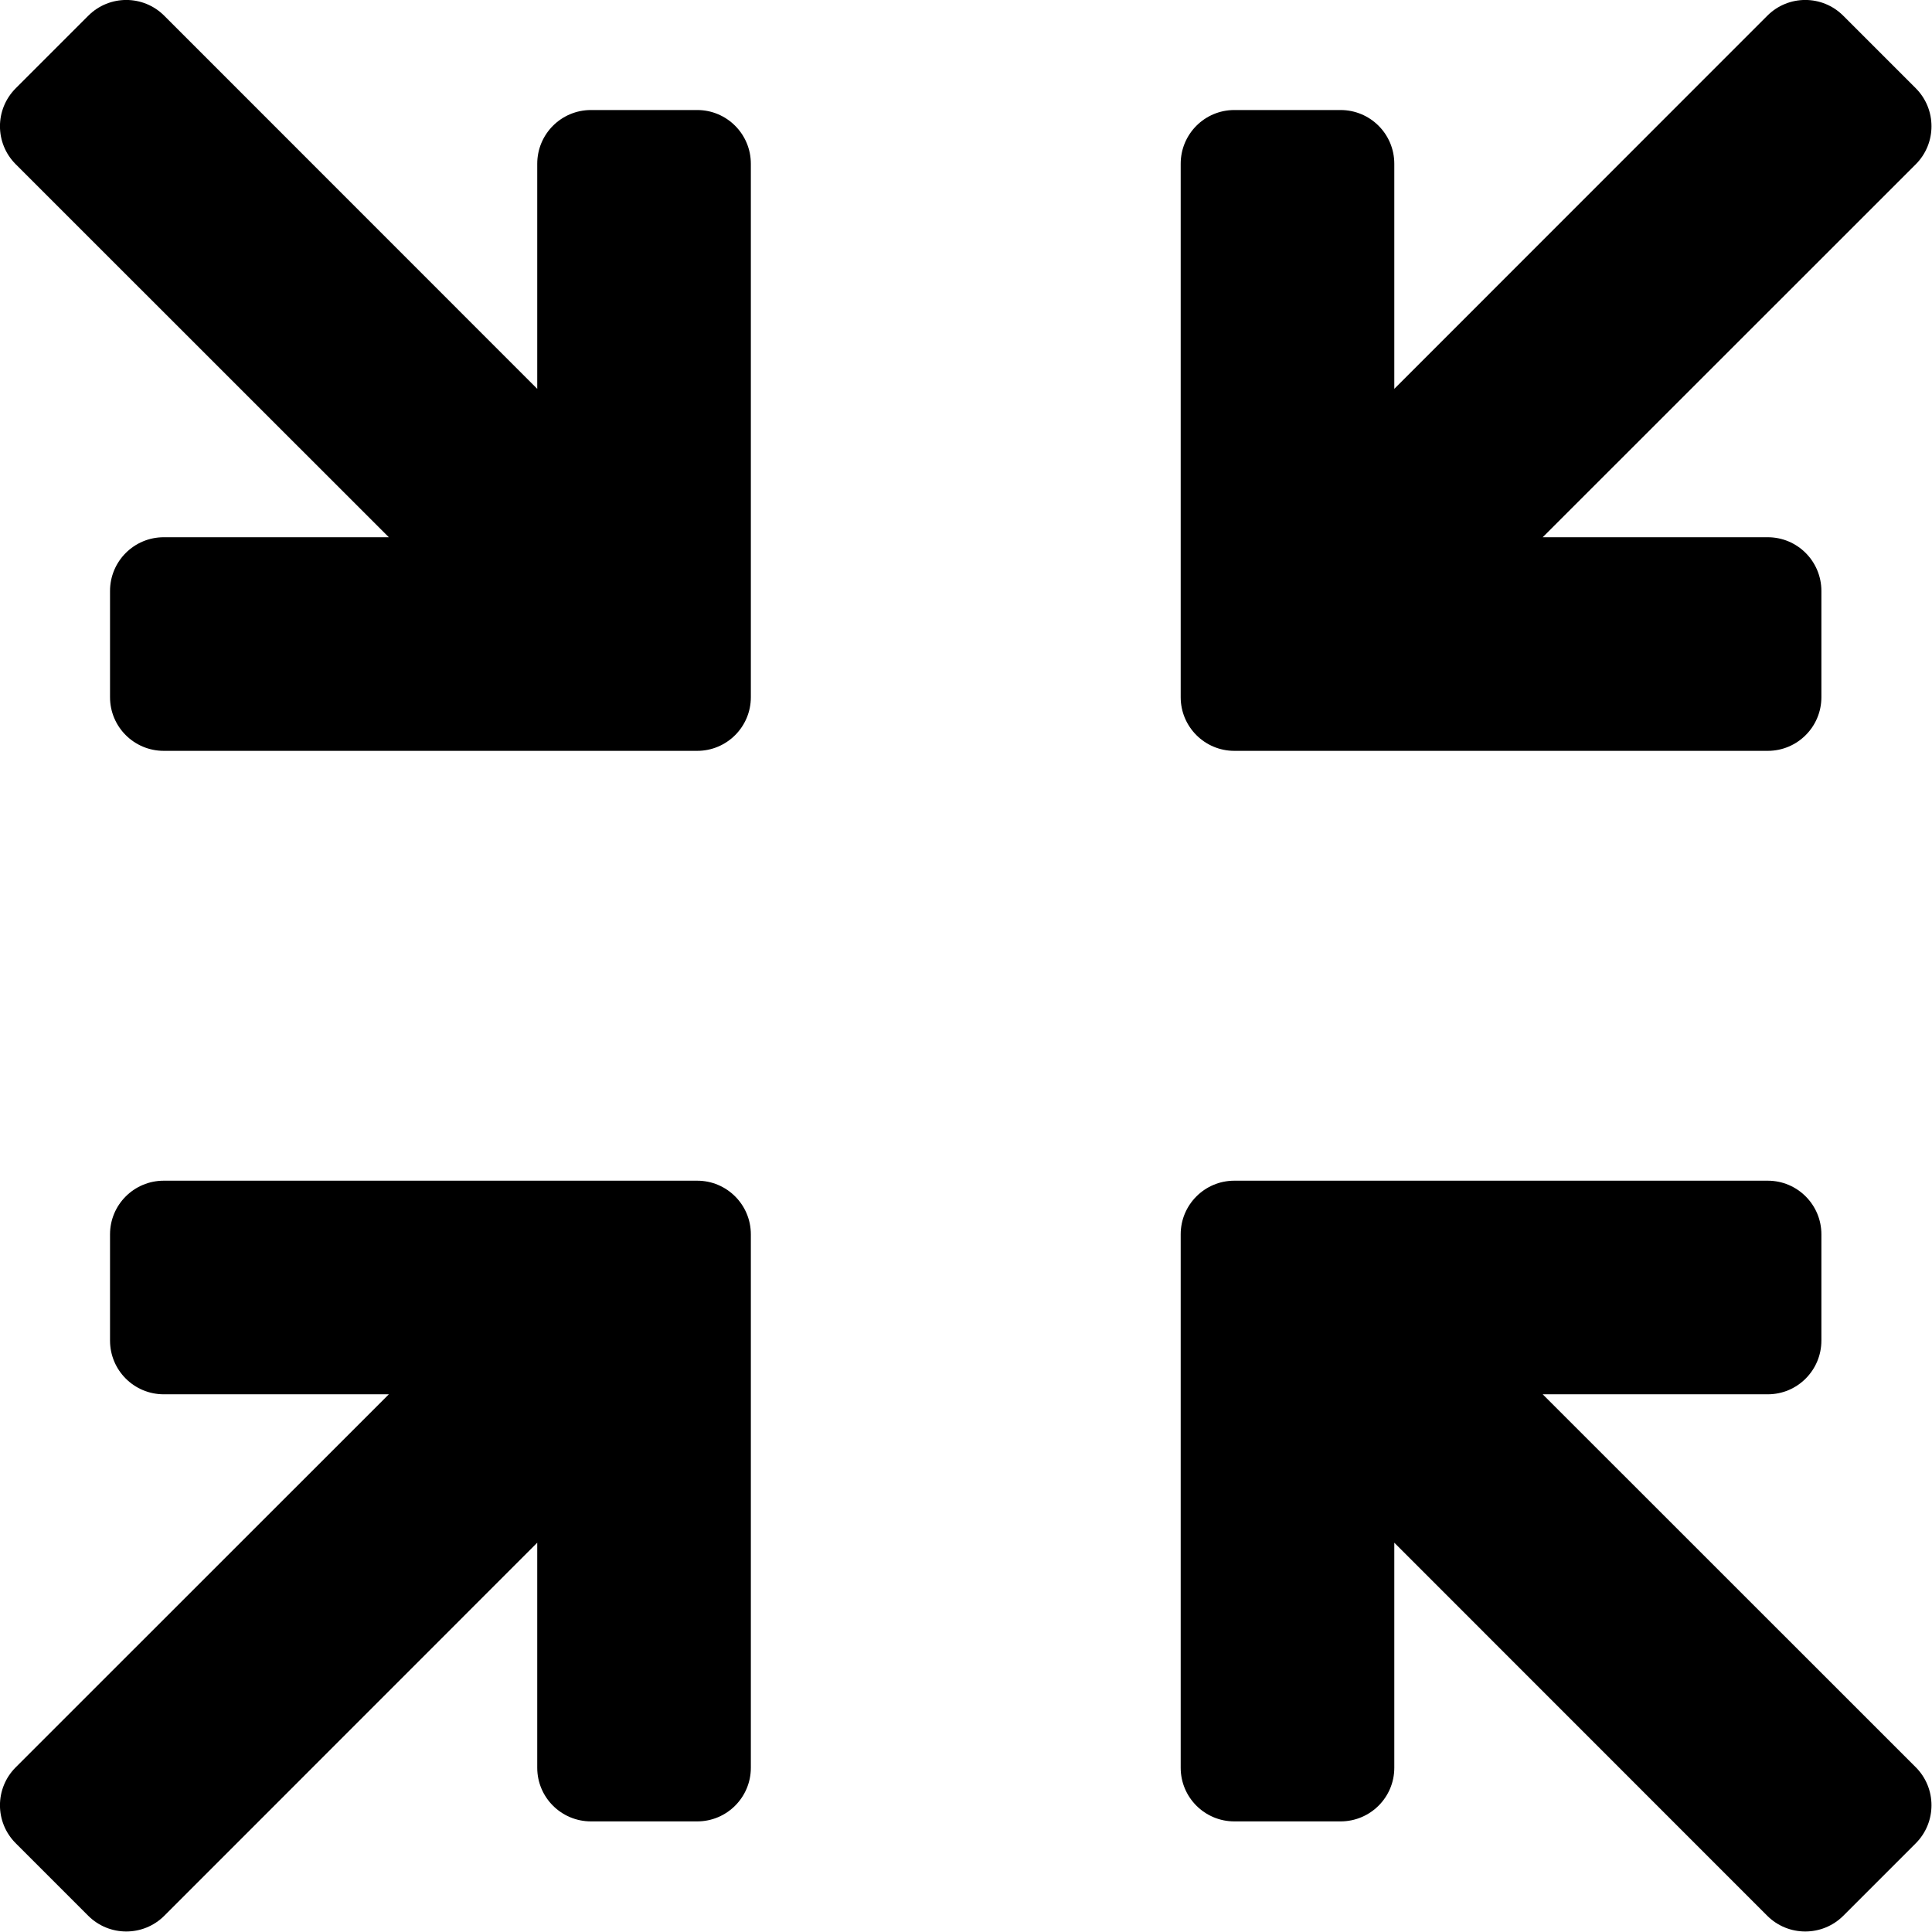
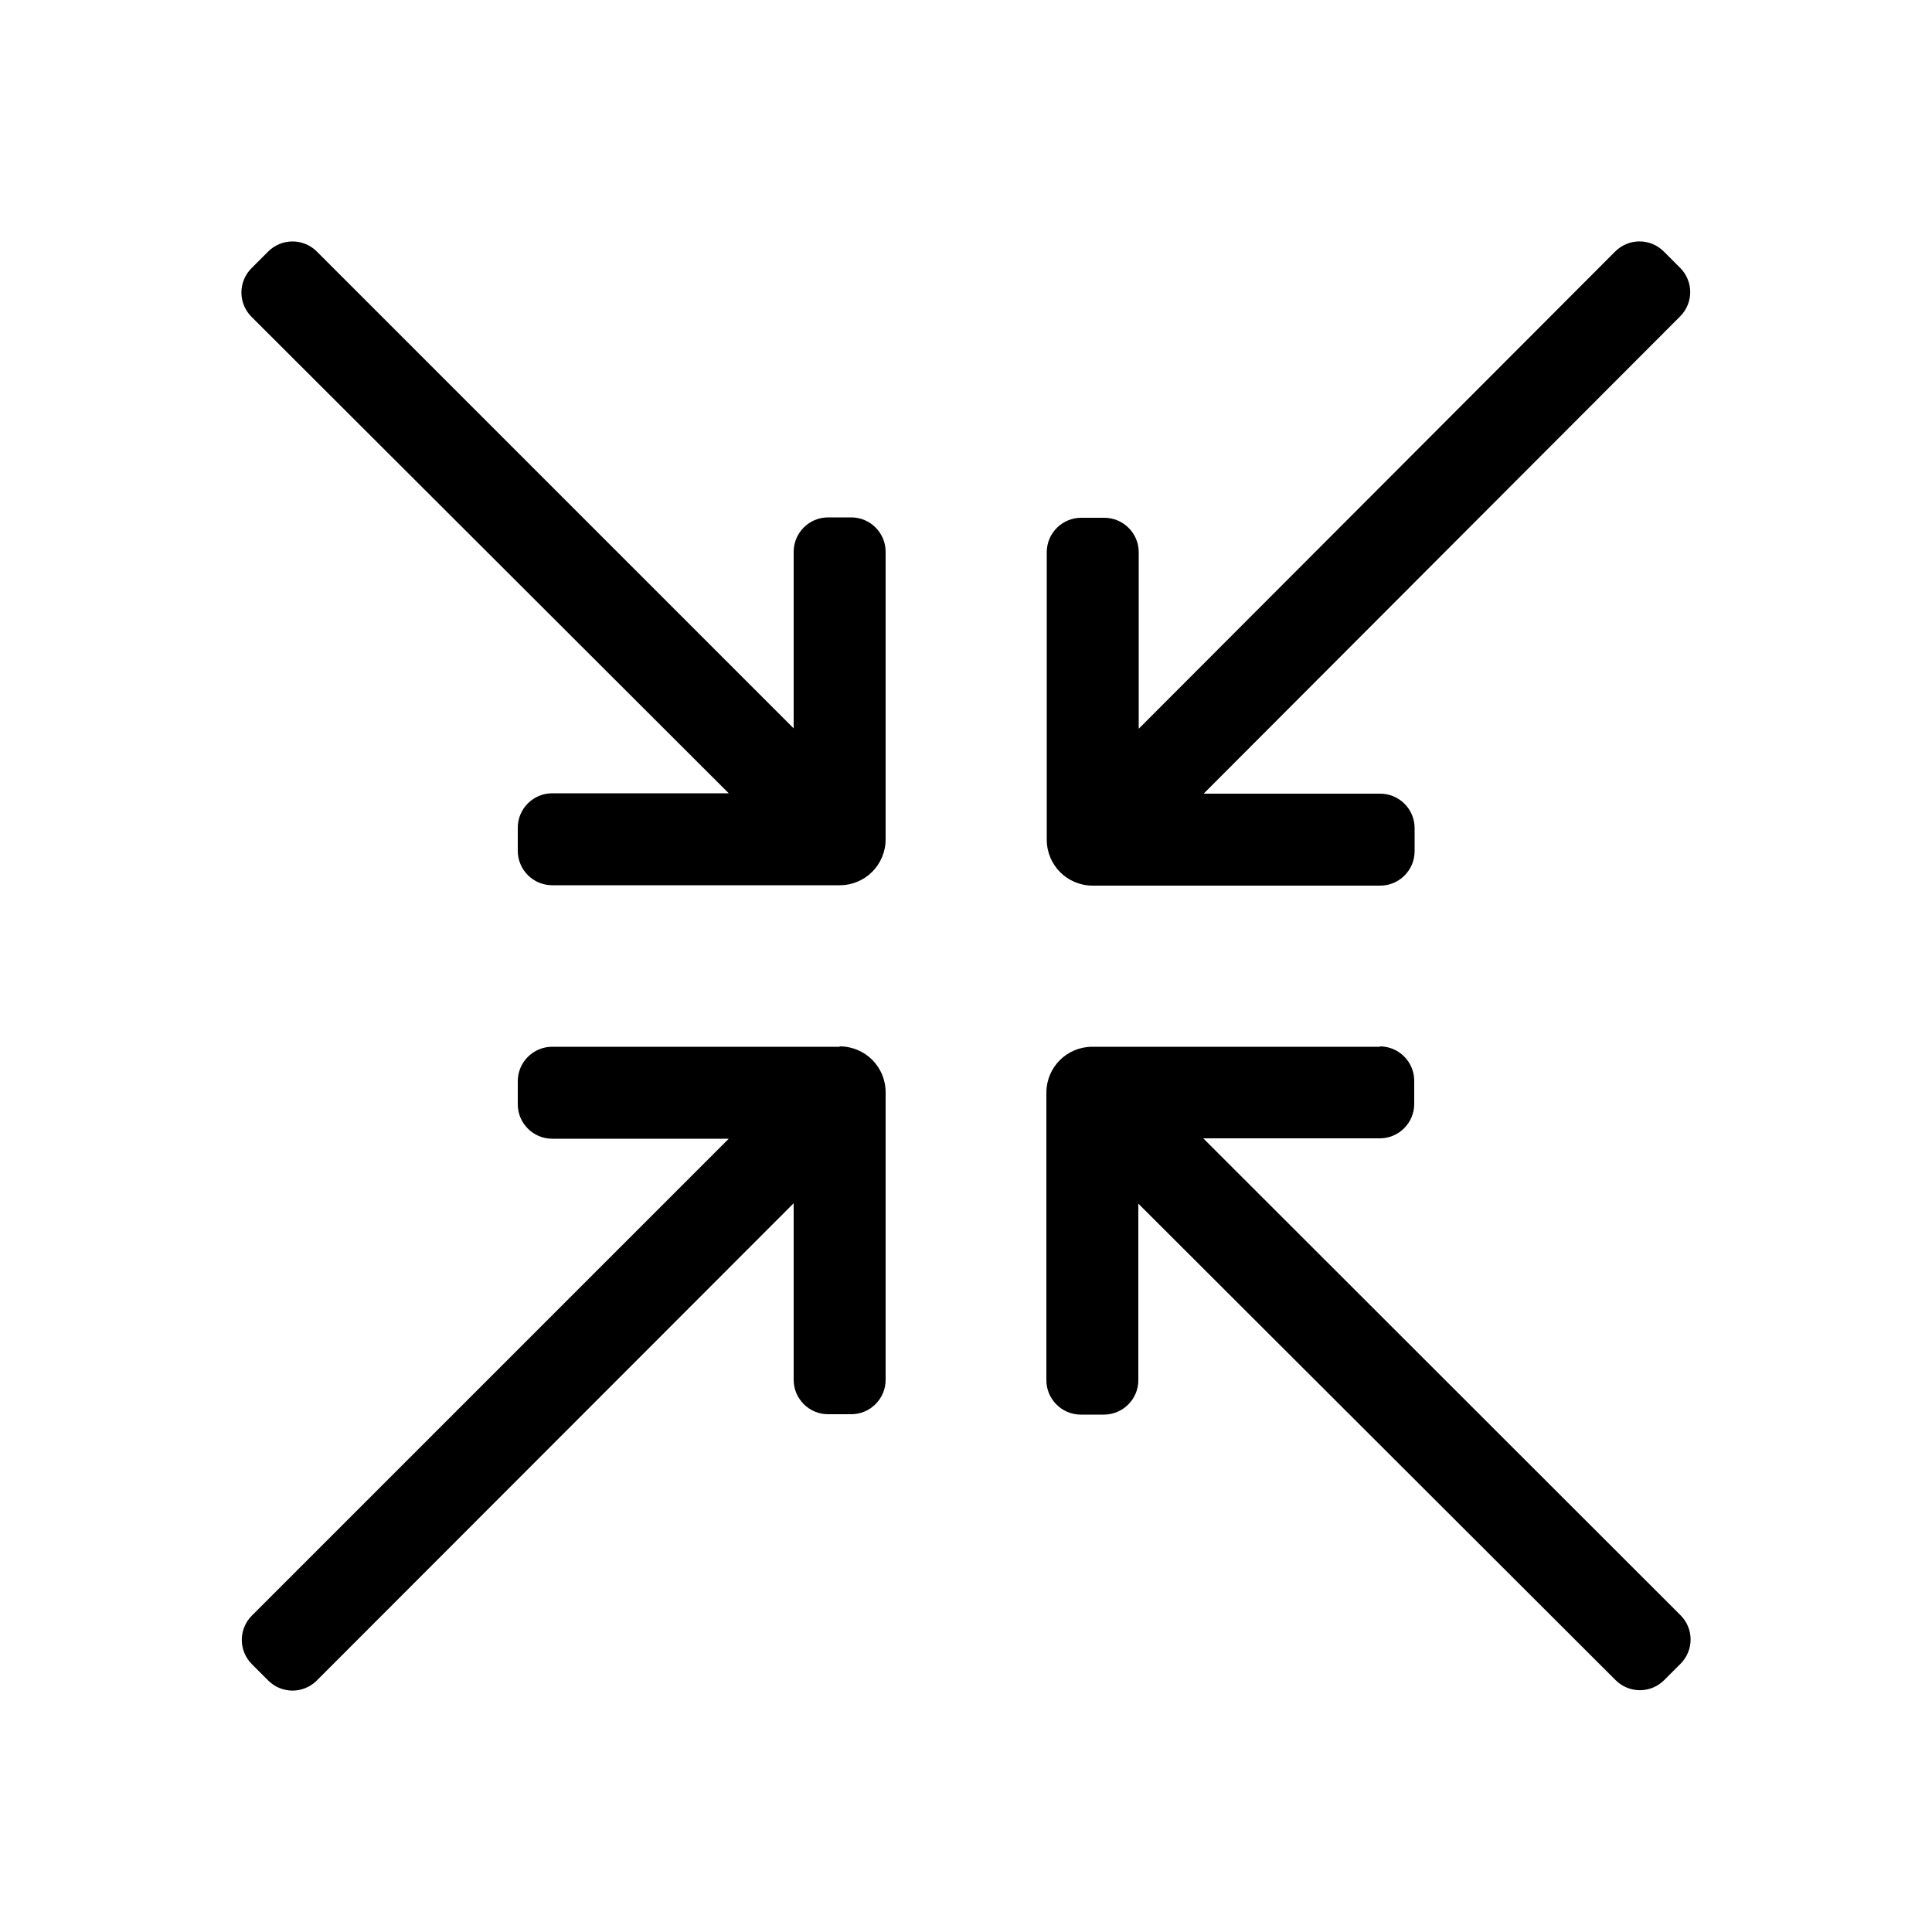
- <svg width="16px" height="16px" viewBox="0 0 16 16">
-   <g id="Artboard" transform="translate(-465, -96)" fill="currentColor">
-     <g id="icons/scrubber/Minimize-–-2PT" transform="translate(465, 96)">
-       <path d="M1.769,2.998 L1.769,4.862 C1.769,5.108 1.57,5.307 1.324,5.307 L0.444,5.307 C0.199,5.307 1.41082469e-16,5.108 1.11022302e-16,4.862 L1.11022302e-16,0.444 C8.09621357e-17,0.199 0.199,2.67134855e-16 0.444,2.22044605e-16 L1.769,0 L4.862,1.11022302e-16 C5.108,6.59320524e-17 5.307,0.199 5.307,0.444 L5.307,1.324 C5.307,1.57 5.108,1.769 4.862,1.769 L2.998,1.769 L6.088,4.858 C6.262,5.032 6.262,5.313 6.088,5.487 L5.487,6.088 C5.313,6.262 5.032,6.262 4.858,6.088 L1.769,2.998 Z" transform="translate(3.109094, 3.109094) scale(-1, -1) translate(-3.109094, -3.109094) " />
-       <path d="M11.547,2.998 L11.547,4.862 C11.547,5.108 11.348,5.307 11.102,5.307 L10.222,5.307 C9.977,5.307 9.778,5.108 9.778,4.862 L9.778,0.444 C9.778,0.199 9.977,2.67134855e-16 10.222,2.22044605e-16 L11.547,0 L14.64,1.11022302e-16 C14.885,6.59320524e-17 15.084,0.199 15.084,0.444 L15.084,1.324 C15.084,1.57 14.885,1.769 14.64,1.769 L12.776,1.769 L15.866,4.858 C16.039,5.032 16.039,5.313 15.866,5.487 L15.265,6.088 C15.091,6.262 14.81,6.262 14.636,6.088 L11.547,2.998 Z" id="Combined-Shape-Copy" transform="translate(12.88687, 3.109094) scale(1, -1) translate(-12.88687, -3.109094) " />
-       <path d="M11.547,12.776 L11.547,14.64 C11.547,14.885 11.348,15.084 11.102,15.084 L10.222,15.084 C9.977,15.084 9.778,14.885 9.778,14.64 L9.778,10.222 C9.778,9.977 9.977,9.778 10.222,9.778 L11.547,9.778 L14.64,9.778 C14.885,9.778 15.084,9.977 15.084,10.222 L15.084,11.102 C15.084,11.348 14.885,11.547 14.64,11.547 L12.776,11.547 L15.866,14.636 C16.039,14.81 16.039,15.091 15.866,15.265 L15.265,15.866 C15.091,16.039 14.81,16.039 14.636,15.866 L11.547,12.776 Z" id="Combined-Shape-Copy-2" />
-       <path d="M1.769,12.776 L1.769,14.64 C1.769,14.885 1.57,15.084 1.324,15.084 L0.444,15.084 C0.199,15.084 1.41082469e-16,14.885 1.11022302e-16,14.64 L1.11022302e-16,10.222 C8.09621357e-17,9.977 0.199,9.778 0.444,9.778 L1.769,9.778 L4.862,9.778 C5.108,9.778 5.307,9.977 5.307,10.222 L5.307,11.102 C5.307,11.348 5.108,11.547 4.862,11.547 L2.998,11.547 L6.088,14.636 C6.262,14.81 6.262,15.091 6.088,15.265 L5.487,15.866 C5.313,16.039 5.032,16.039 4.858,15.866 L1.769,12.776 Z" id="Combined-Shape-Copy-3" transform="translate(3.109094, 12.88687) scale(-1, 1) translate(-3.109094, -12.88687) " />
-     </g>
-   </g>
+ <svg xmlns="http://www.w3.org/2000/svg" viewBox="0 0 500 500">
+   <path fill="currentColor" d="M217.3 270.8c6.6 0 11.9 5.3 11.9 11.9v74.4c0 4.9-4 8.9-8.9 8.9h-6c-4.9 0-8.9-4-8.9-8.9v-45.7L82 434.9c-3.5 3.5-9.1 3.5-12.6 0l-4.2-4.2c-3.5-3.5-3.5-9.1 0-12.6l123.4-123.4h-45.7c-4.9 0-8.9-4-8.9-8.9v-6c0-4.9 4-8.9 8.9-8.9h74.4zm139.8 0c4.9 0 8.9 4 8.9 8.9v6c0 4.9-4 8.9-8.9 8.9h-45.7L434.9 418c3.5 3.5 3.5 9.1 0 12.6l-4.2 4.2c-3.5 3.5-9.1 3.5-12.6 0L294.6 311.5v45.7c0 4.9-4 8.9-8.9 8.9h-6c-4.9 0-8.9-4-8.9-8.9v-74.4c0-6.6 5.3-11.9 11.9-11.9h74.4zM418 65.1c3.5-3.5 9.1-3.5 12.6 0l4.2 4.2c3.5 3.5 3.5 9.1 0 12.6L311.5 205.4h45.7c4.9 0 8.9 4 8.9 8.9v6c0 4.9-4 8.9-8.9 8.9h-74.4c-6.6 0-11.9-5.3-11.9-11.9v-74.4c0-4.9 4-8.9 8.9-8.9h6c4.9 0 8.9 4 8.9 8.9v45.7L418 65.1zm-336 0l123.4 123.4v-45.7c0-4.9 4-8.9 8.9-8.9h6c4.9 0 8.9 4 8.9 8.9v74.4c0 6.6-5.3 11.9-11.9 11.9h-74.4c-4.9 0-8.9-4-8.9-8.9v-6c0-4.9 4-8.9 8.9-8.9h45.7L65.1 82c-3.5-3.5-3.5-9.1 0-12.6l4.2-4.2c3.5-3.6 9.2-3.6 12.7-.1z" />
</svg>
